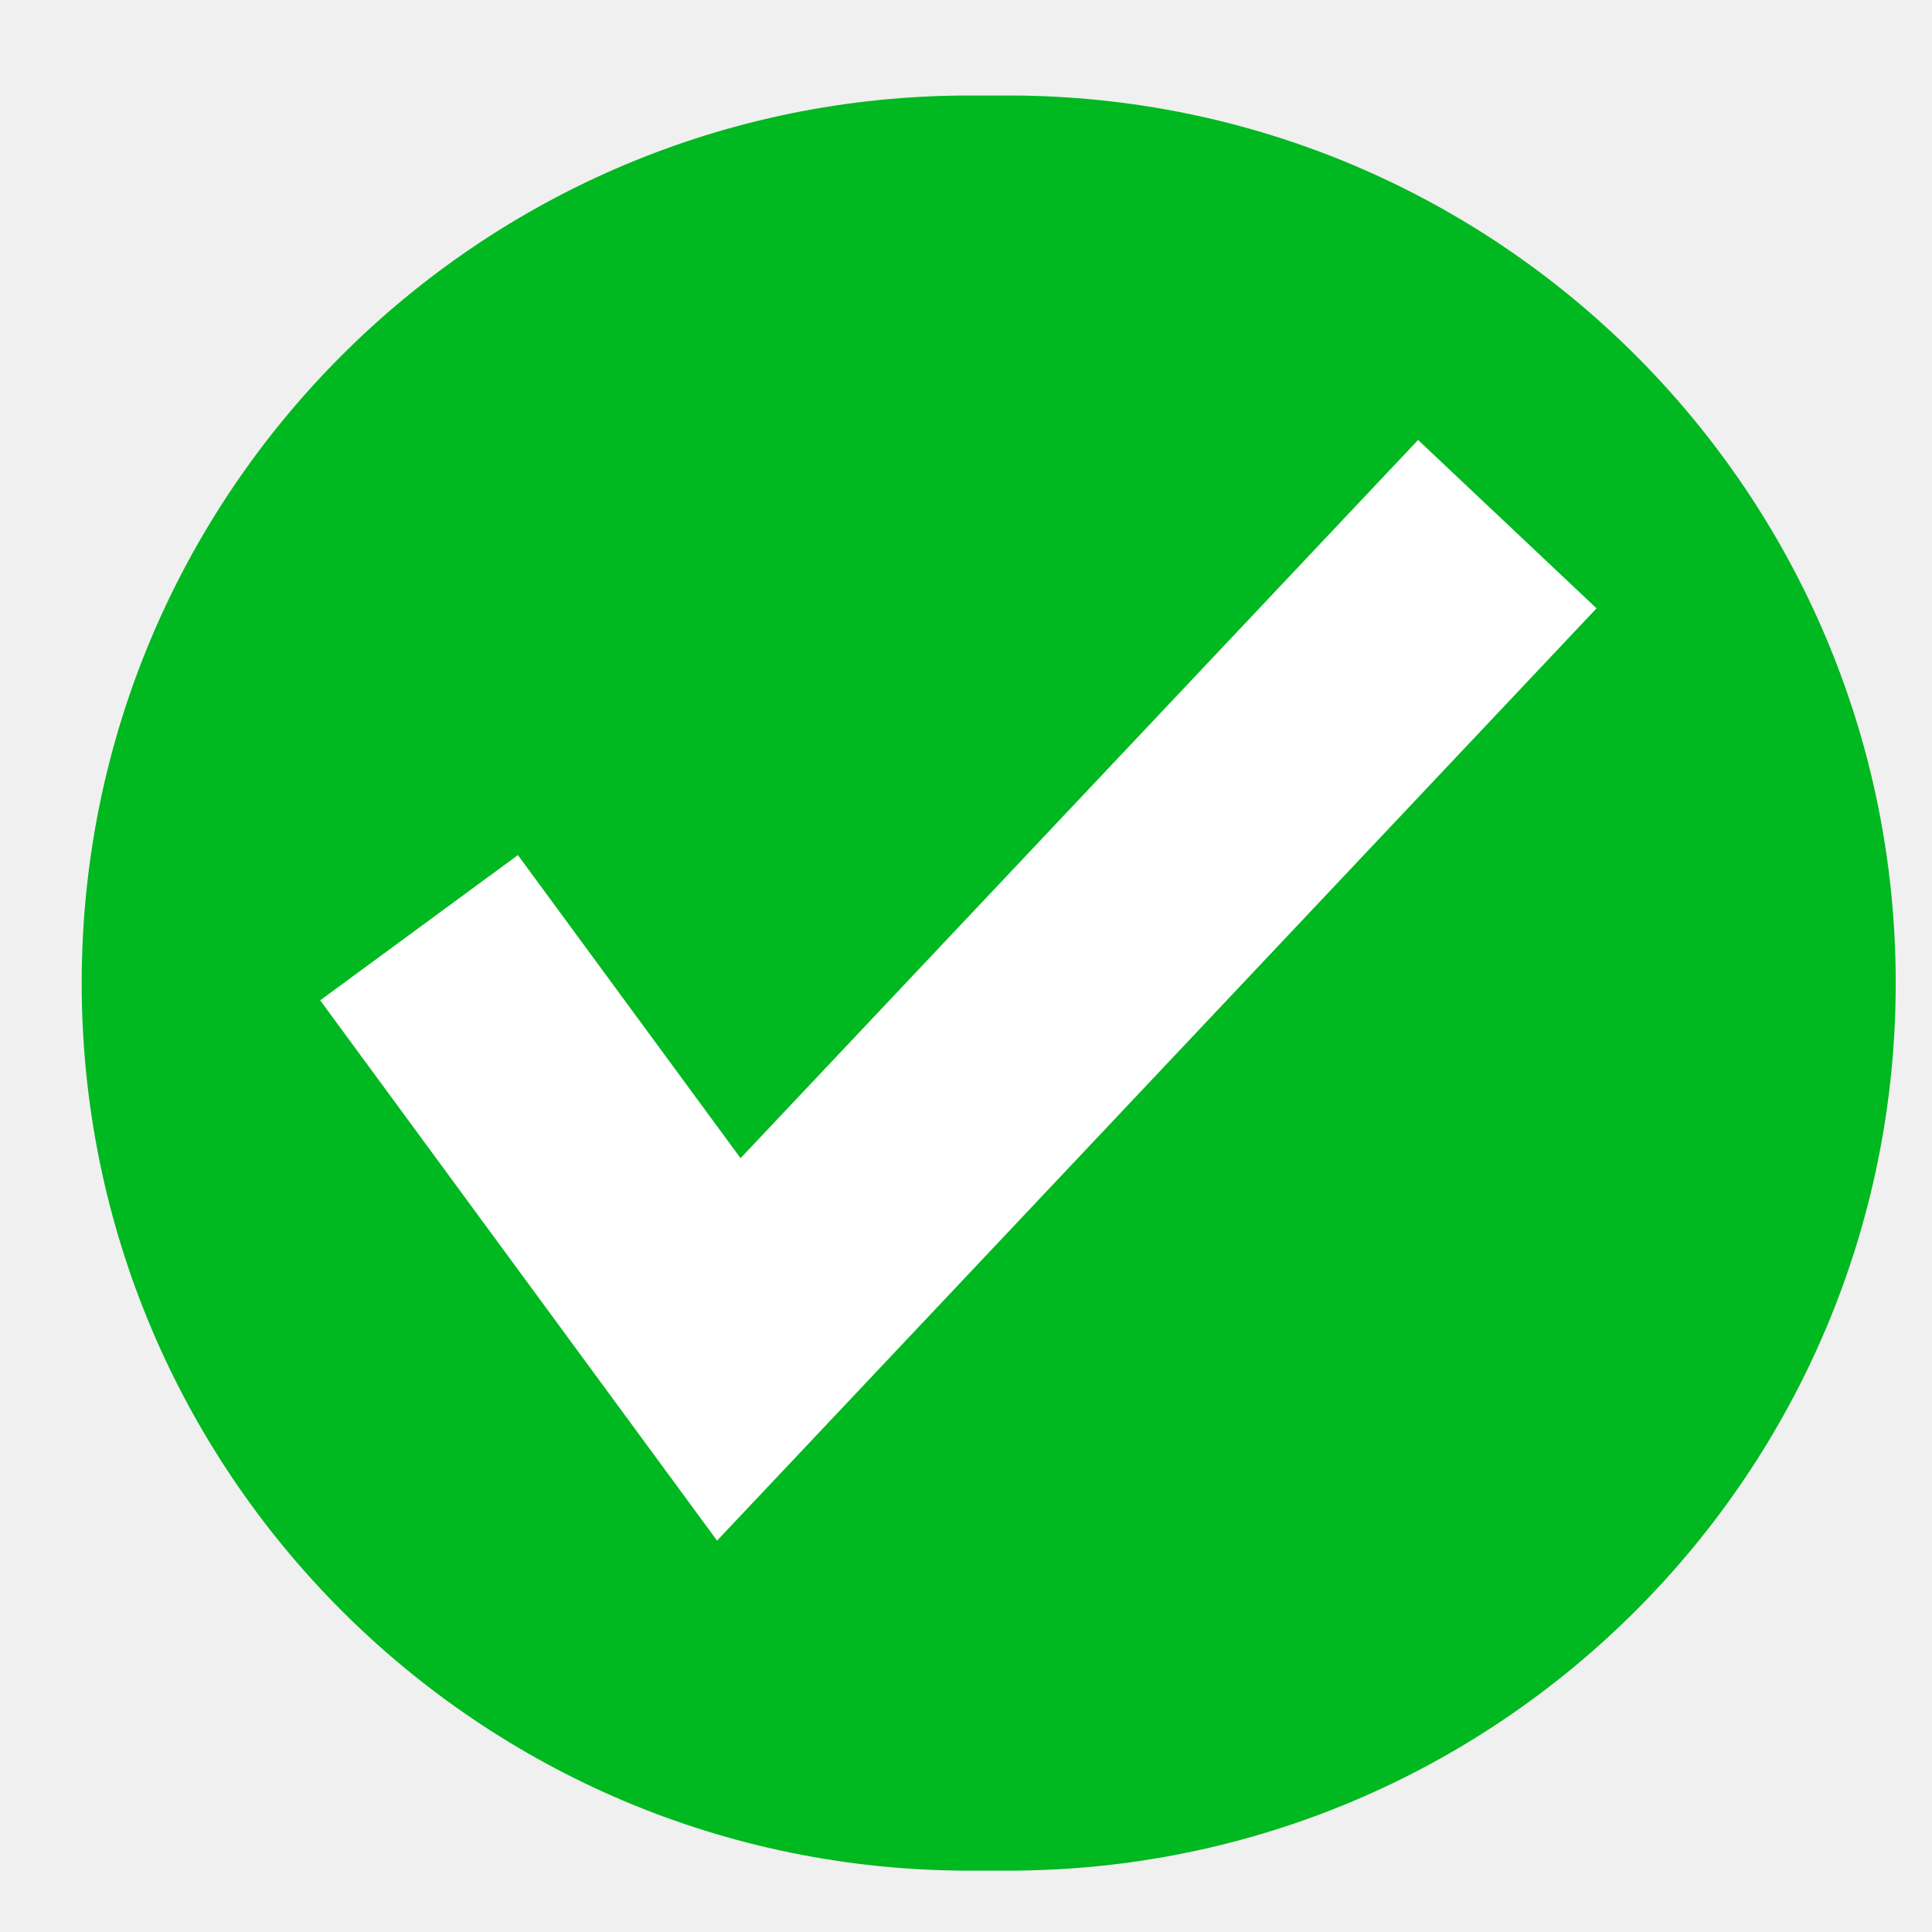
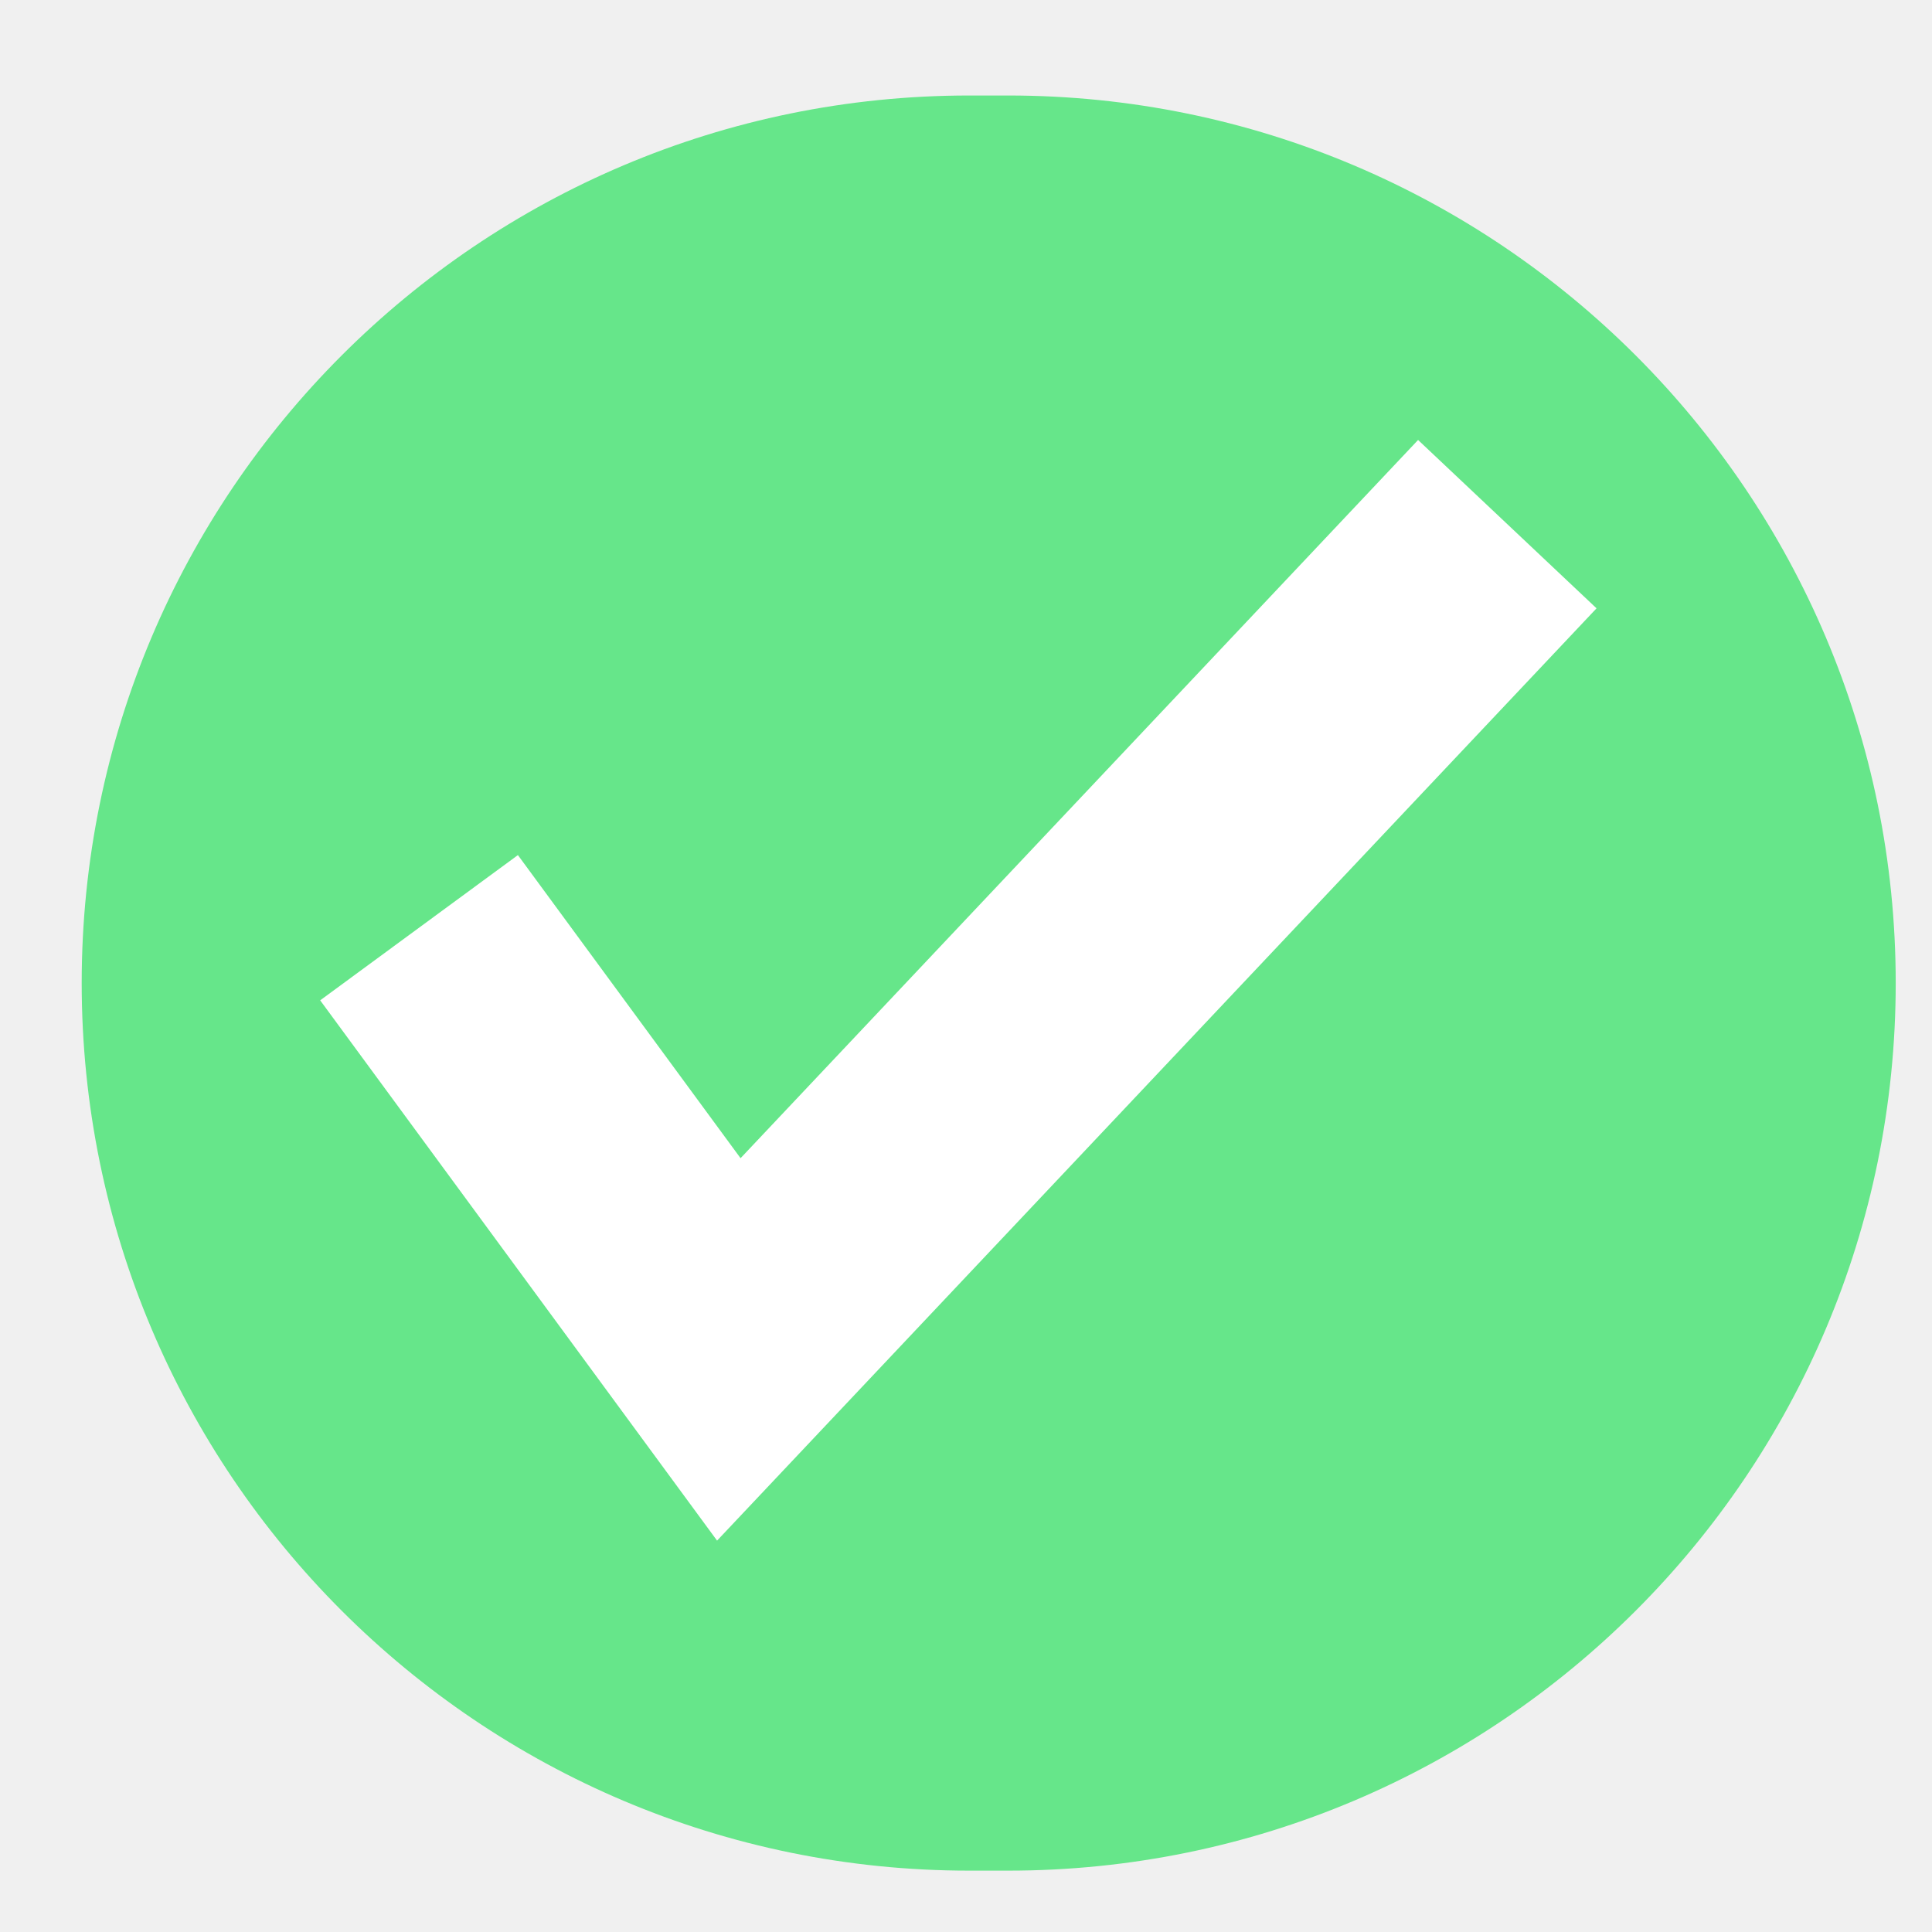
<svg xmlns="http://www.w3.org/2000/svg" width="256" height="256" viewBox="0 0 67.733 67.733" version="1.1" id="svg1">
-   <defs id="defs1">
-     <linearGradient id="Gradient" x1="0" x2="0" y1="0" y2="256" gradientUnits="userSpaceOnUse" gradientTransform="matrix(0.2484247,0,0,0.2431017,2.863828,3.348241)">
-       <stop offset="0" style="stop-color:#4bd81c;stop-opacity:1;" id="stop1" />
-       <stop offset="100%" style="stop-color:#1C71D8;stop-opacity:1" id="stop2" />
-     </linearGradient>
-   </defs>
+   <defs id="defs1" />
  <g id="layer1">
-     <rect width="63.597" height="62.234" fill="url(#Gradient)" ry="31.117" x="2.864" y="3.348" id="rect2" style="fill:#00b81f;stroke-width:0.246;fill-opacity:1" />
+     <rect width="63.597" height="62.234" fill="#66e68a" ry="31.117" x="2.864" y="3.348" id="rect2" style="fill:#66e68a;fill-opacity:1;stroke-width:0.246" />
    <path style="fill:none;stroke:#ffffff;stroke-width:8.601;stroke-dasharray:none;stroke-opacity:1" d="M 14.691,32.524 25.551,47.308 52.844,18.376" id="path1" />
  </g>
</svg>
